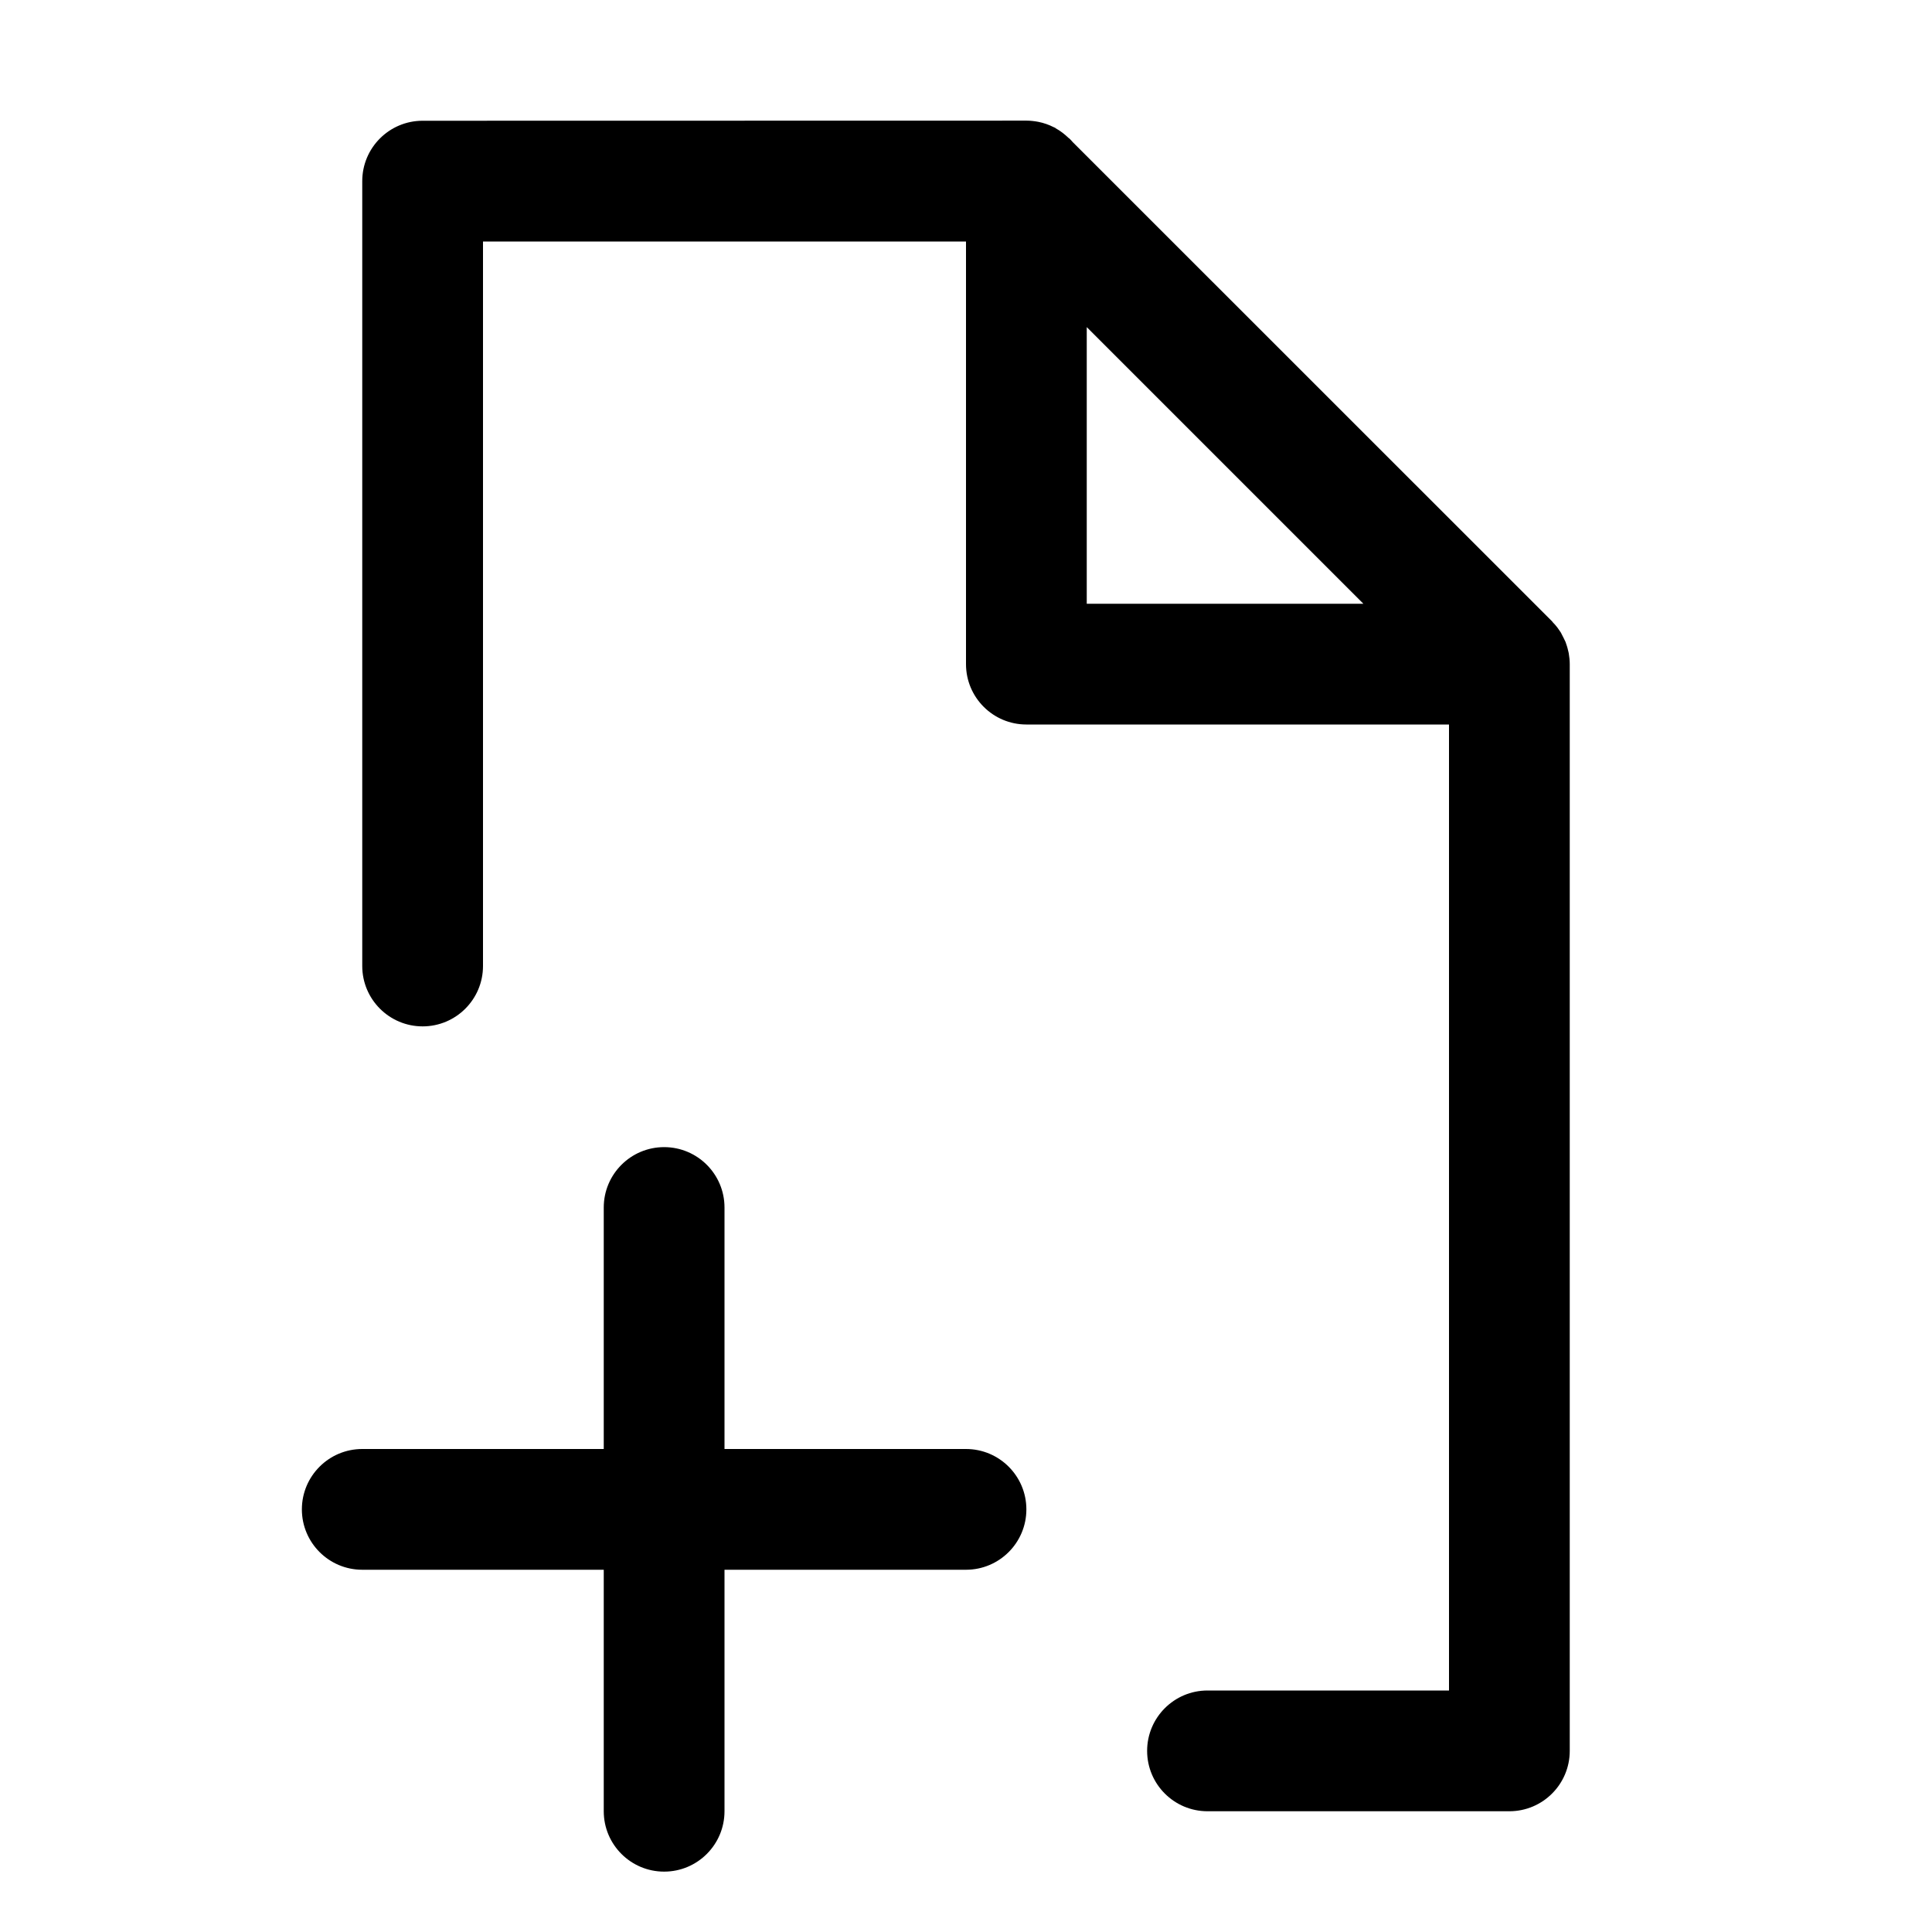
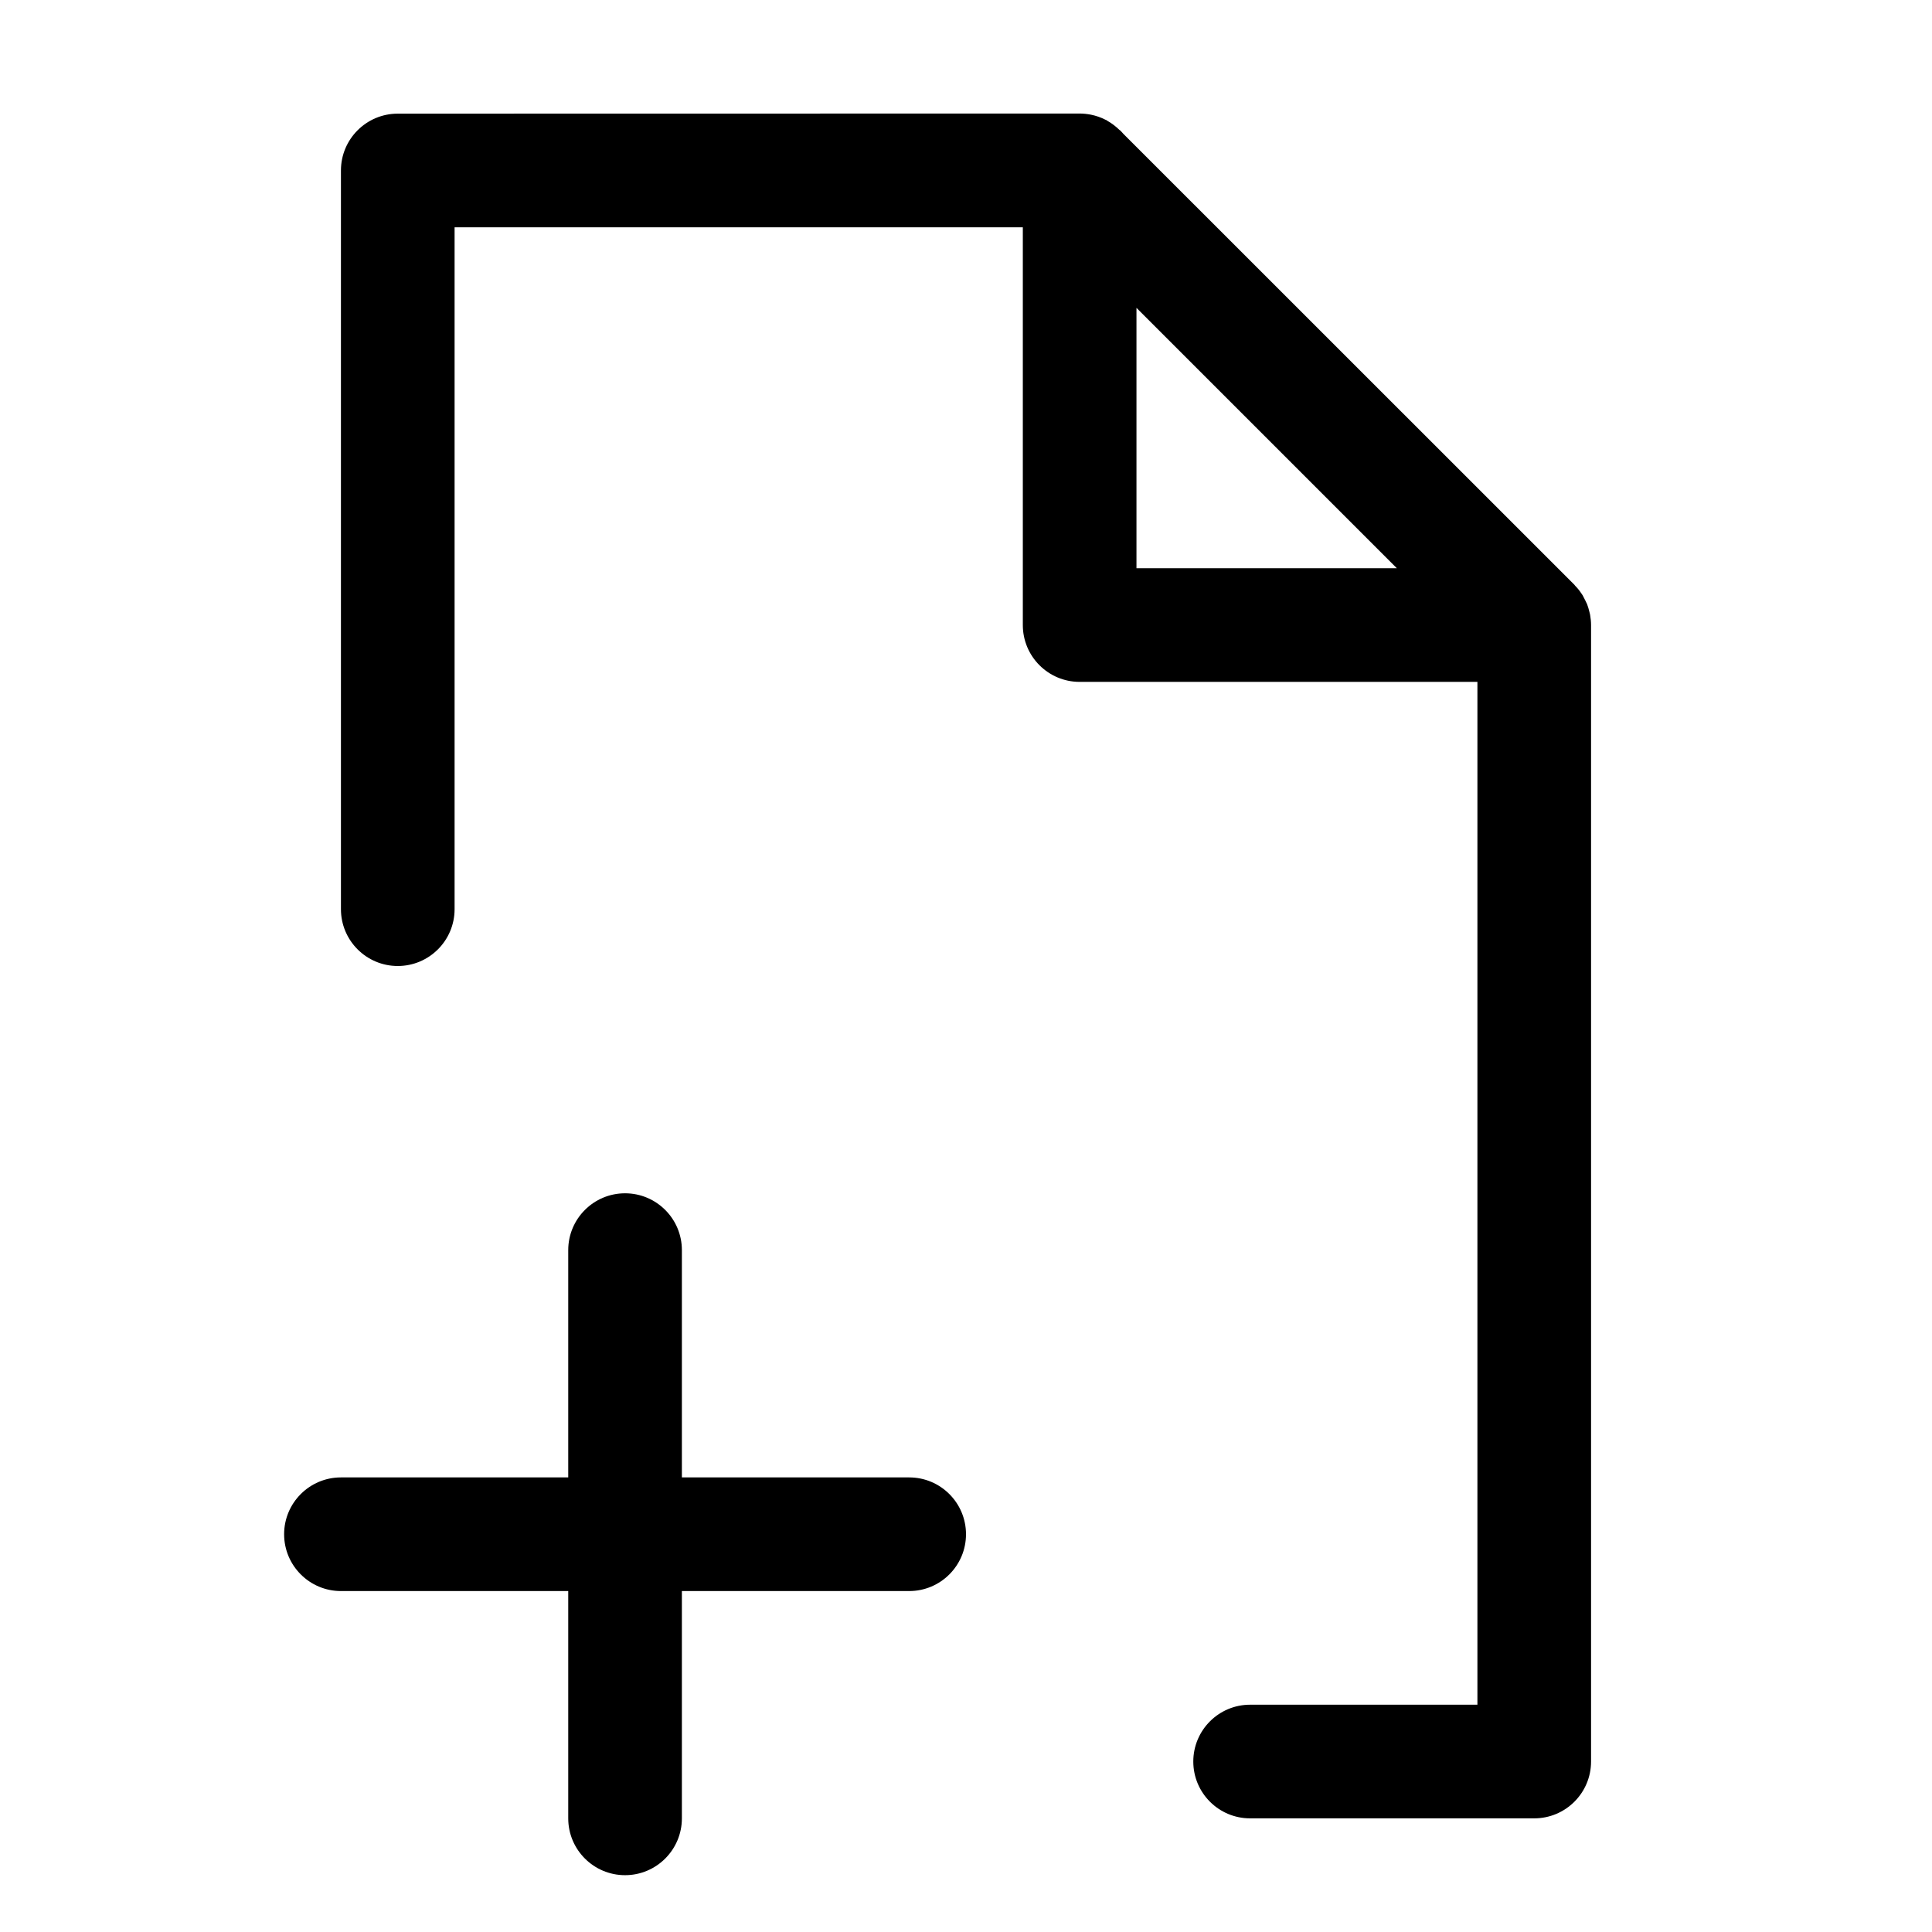
- <svg xmlns="http://www.w3.org/2000/svg" width="16" height="16" version="1.1" viewBox="0 0 16 16">
-   <path d="m3.5 1c-.276 2.76e-5-.5.224-.5.5v6.5c0 .276.224.5.5.5s.5-.224.5-.5v-6h4v3.5c2.76e-5.276.224.5.5.5h3.5v8h-2c-.276 0-.5.224-.5.5s.224.5.5.5h2.5c.276-2.8e-5.5-.224.5-.5v-9c-9e-6-.029-.003-.059-.008-.088-.001-.003-.001-.007-.002-.01-.001-.005-.003-.01-.004-.016-.005-.024-.013-.047-.021-.07-.005-.011-.01-.022-.016-.033-.007-.015-.015-.03-.023-.045-.009-.013-.018-.026-.027-.039-.012-.016-.025-.031-.039-.045-.002-.003-.004-.005-.006-.008l-.031-.031-3.939-3.938c-.009-.011-.019-.021-.029-.031-.001-.001-.003-.001-.004-.002-.033-.032-.069-.06-.109-.082-.001-.001-.003-.003-.004-.004-.003-.001-.006-.003-.01-.004-.041-.021-.084-.036-.129-.045-.032-.006-.065-.01-.098-.01zm5.5 1.709 2.291 2.291h-2.291zm-3.5 6.791c-.276 0-.5.224-.5.5v2h-2c-.276 0-.5.224-.5.5s.224.5.5.5h2v2c0 .276.224.5.5.5s.5-.224.5-.5v-2h2c.276 0 .5-.224.5-.5s-.224-.5-.5-.5h-2v-2c0-.276-.224-.5-.5-.5z" style="-inkscape-stroke:none" />
+ <svg xmlns="http://www.w3.org/2000/svg" width="17" height="17" version="1.1" viewBox="0 0 17 17">
+   <path d="m3.5 1c-.276 2.76e-5-.5.224-.5.5v6.5c0 .276.224.5.5.5s.5-.224.5-.5v-6h5v3.5c2.76e-5.276.224.5.5.5h3.5v9h-2c-.276 0-.5.224-.5.5s.224.5.5.5h2.5c.276-2.8e-5.5-.224.5-.5v-10c-9e-6-.029-.003-.059-.008-.088-.001-.003-.001-.007-.002-.01-.001-.005-.003-.01-.004-.016-.005-.024-.013-.047-.021-.07-.005-.011-.01-.022-.016-.033-.007-.015-.015-.03-.023-.045-.009-.013-.018-.026-.027-.039-.012-.016-.025-.031-.039-.045-.002-.003-.004-.005-.006-.008l-.031-.031-3.939-3.938c-.009-.011-.019-.021-.029-.031-.001-.001-.003-.001-.004-.002-.033-.032-.069-.06-.109-.082-.001-.001-.003-.003-.004-.004-.003-.001-.006-.003-.01-.004-.041-.021-.084-.036-.129-.045-.032-.006-.065-.01-.098-.01zm6.5 1.709 2.291 2.291h-2.291zm-4.5 7.791c-.276 0-.5.224-.5.5v2h-2c-.276 0-.5.224-.5.5s.224.5.5.5h2v2c0 .276.224.5.5.5s.5-.224.5-.5v-2h2c.276 0 .5-.224.5-.5s-.224-.5-.5-.5h-2v-2c0-.276-.224-.5-.5-.5z" style="-inkscape-stroke:none" />
</svg>
